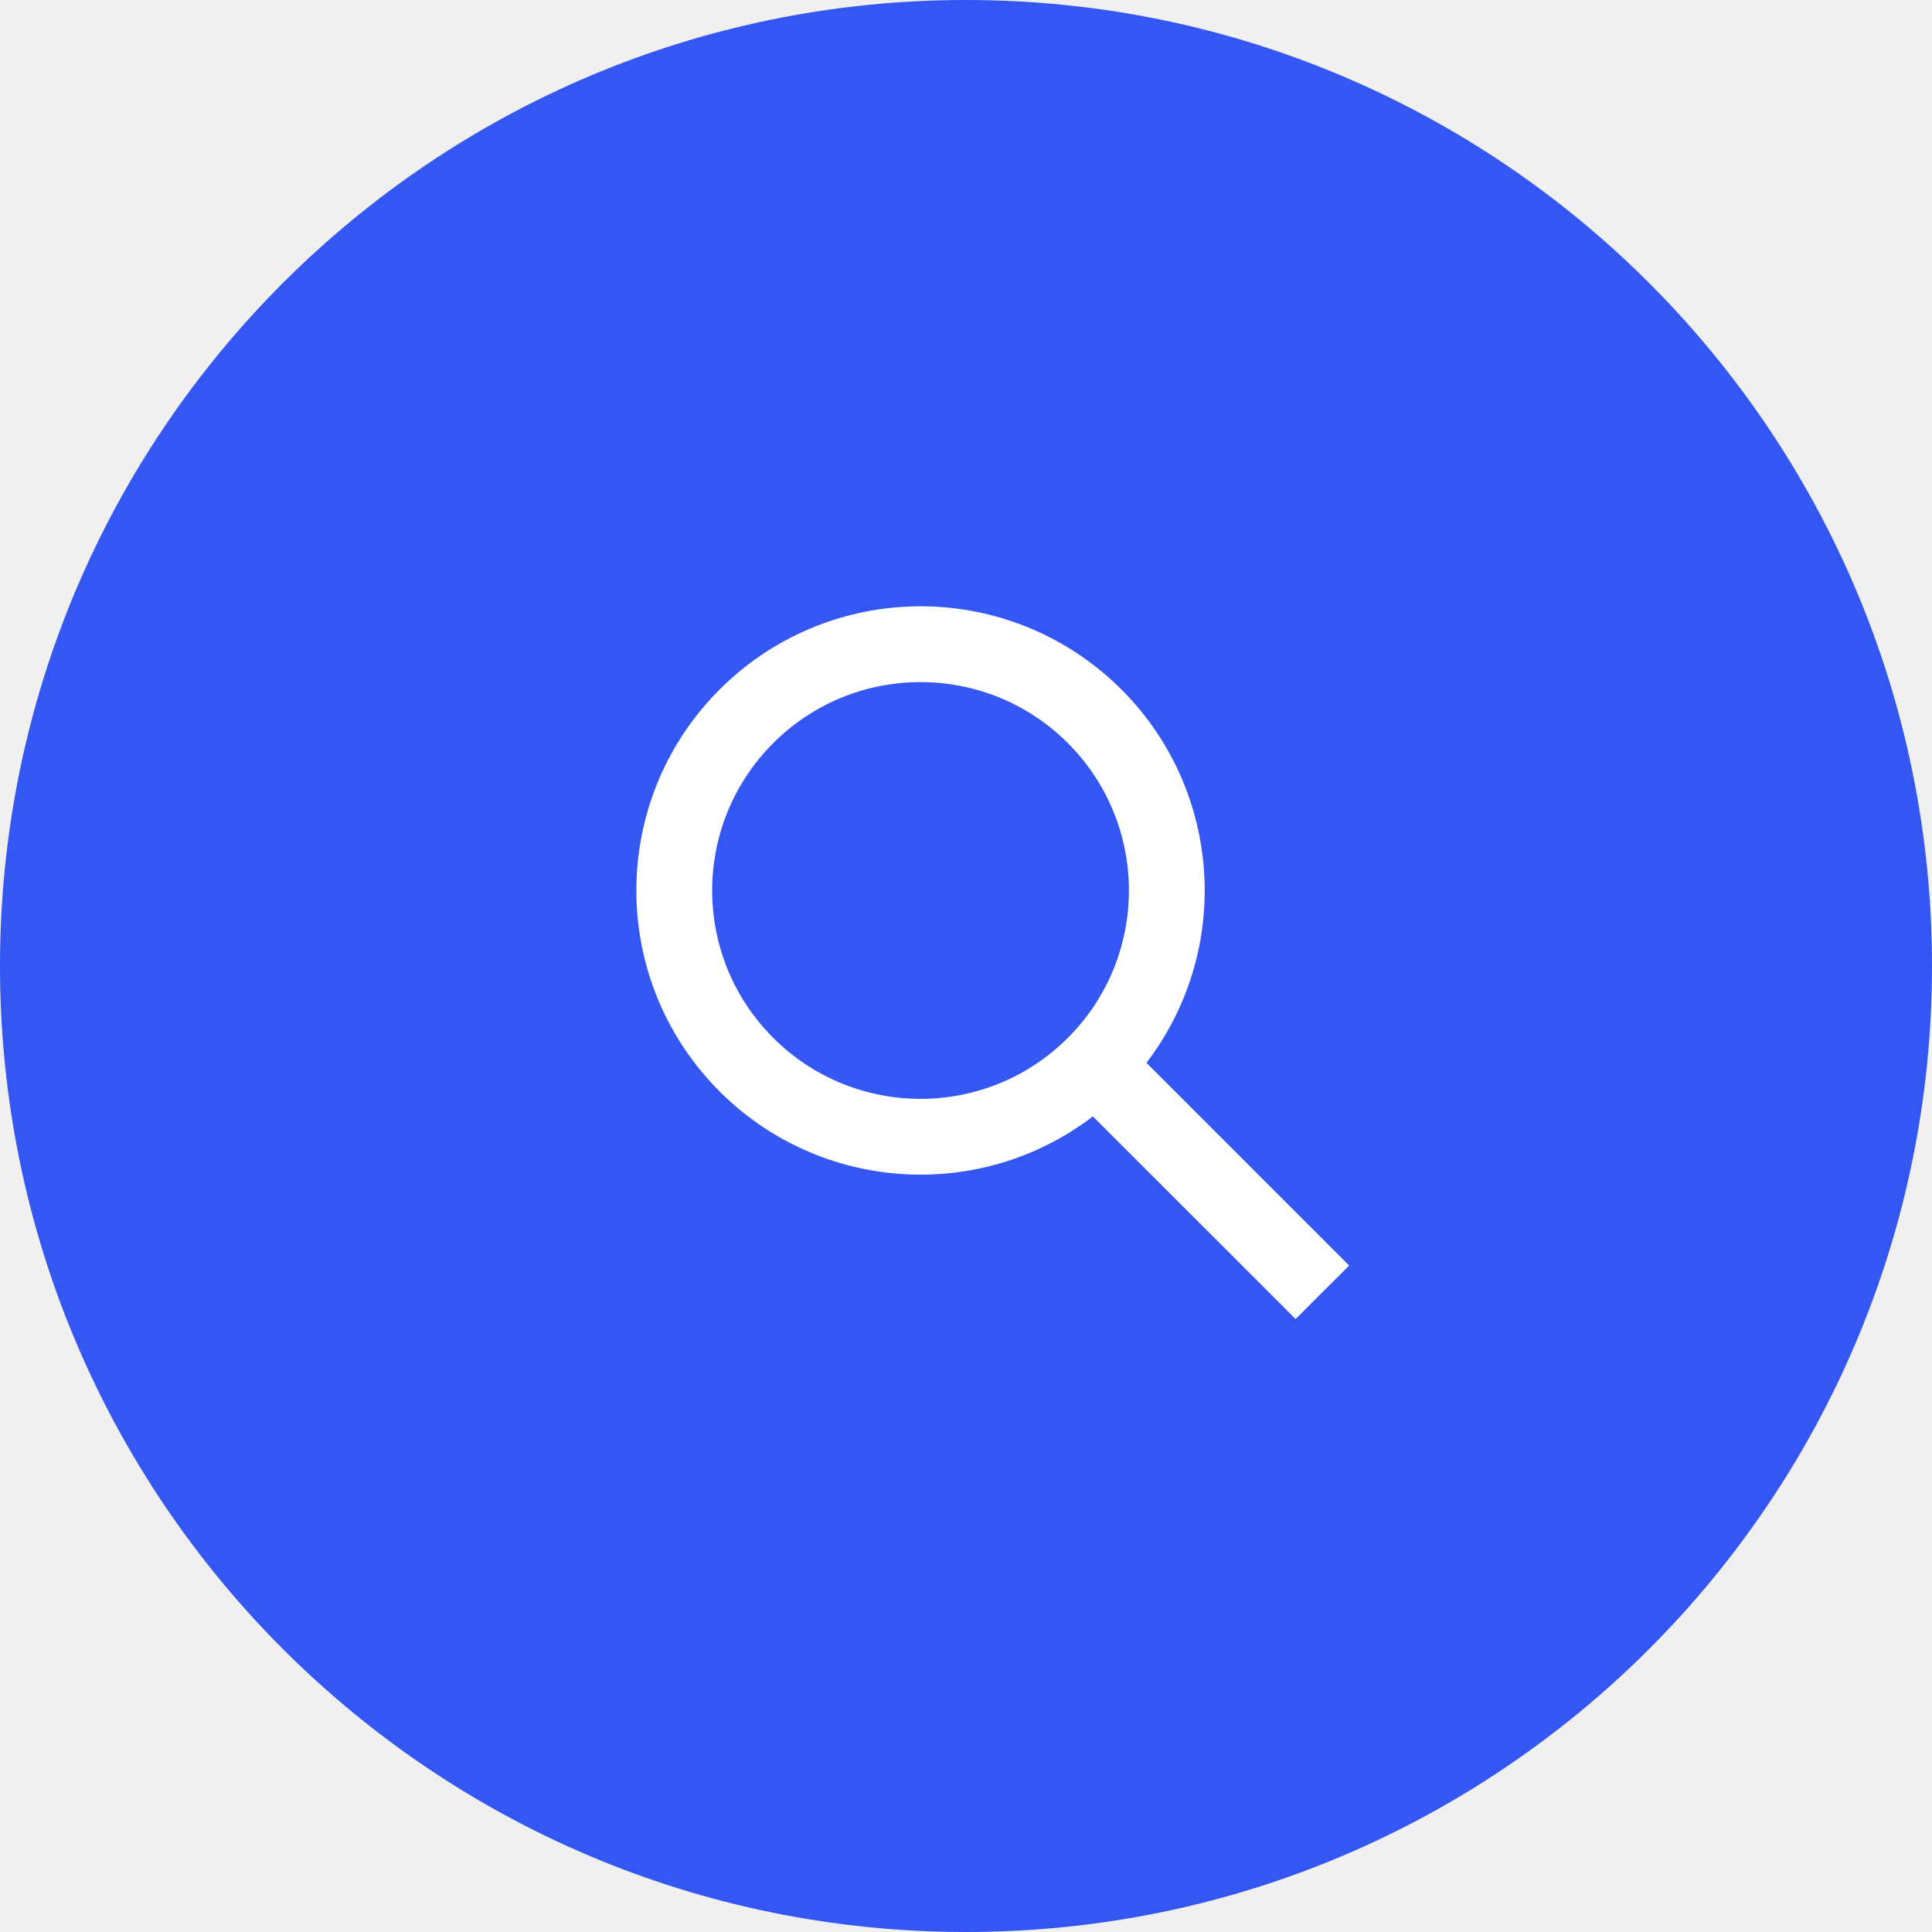
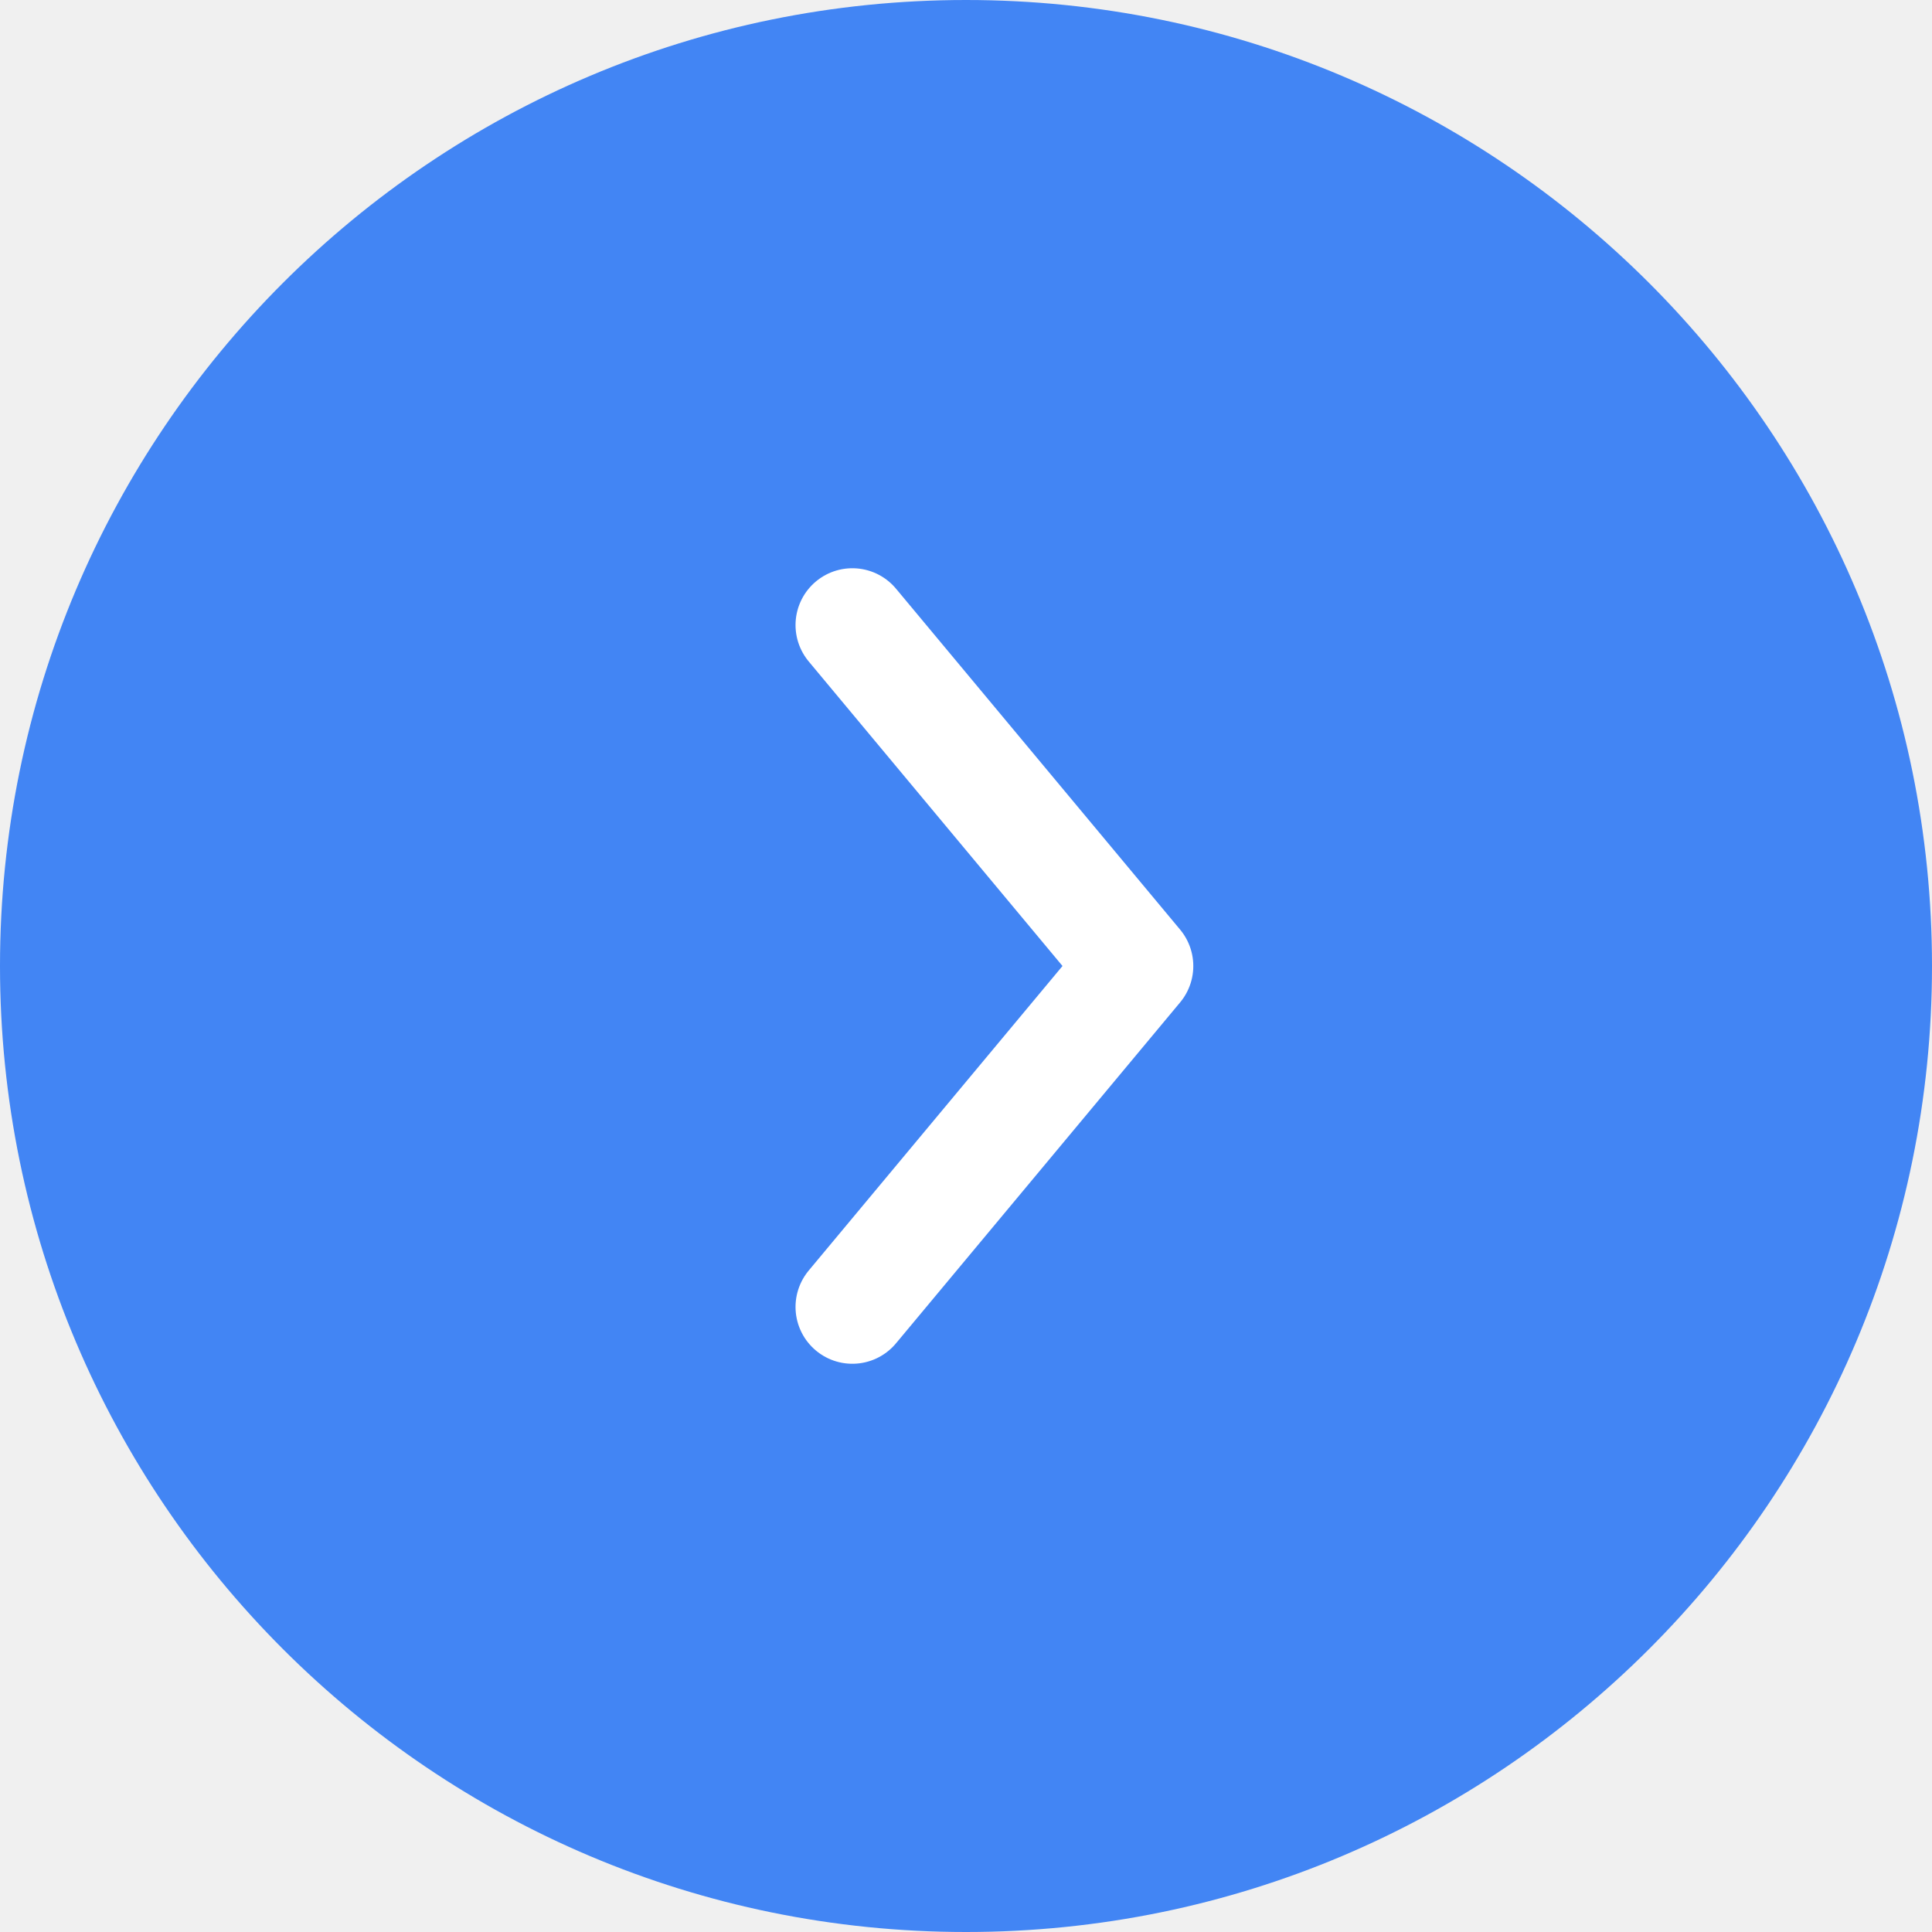
- <svg xmlns="http://www.w3.org/2000/svg" width="34" height="34" fill="none">
-   <rect width="34" height="34" rx="17" fill="#3456F3" />
-   <path fill-rule="evenodd" clip-rule="evenodd" d="M18.793 18.264a3.667 3.667 0 11-5.186-5.186 3.667 3.667 0 015.186 5.186zm.44 1.383a5.001 5.001 0 11.943-.943l3.567 3.567-.943.942-3.567-3.566z" fill="#fff" />
+ <svg xmlns="http://www.w3.org/2000/svg" width="34" height="34" viewBox="0 0 34 34" fill="none">
+   <rect width="34" height="34" rx="17" fill="#4285F4" />
+   <path d="M15 23L20 17L15 11" stroke="white" stroke-width="2" stroke-linecap="round" stroke-linejoin="round" />
</svg>
